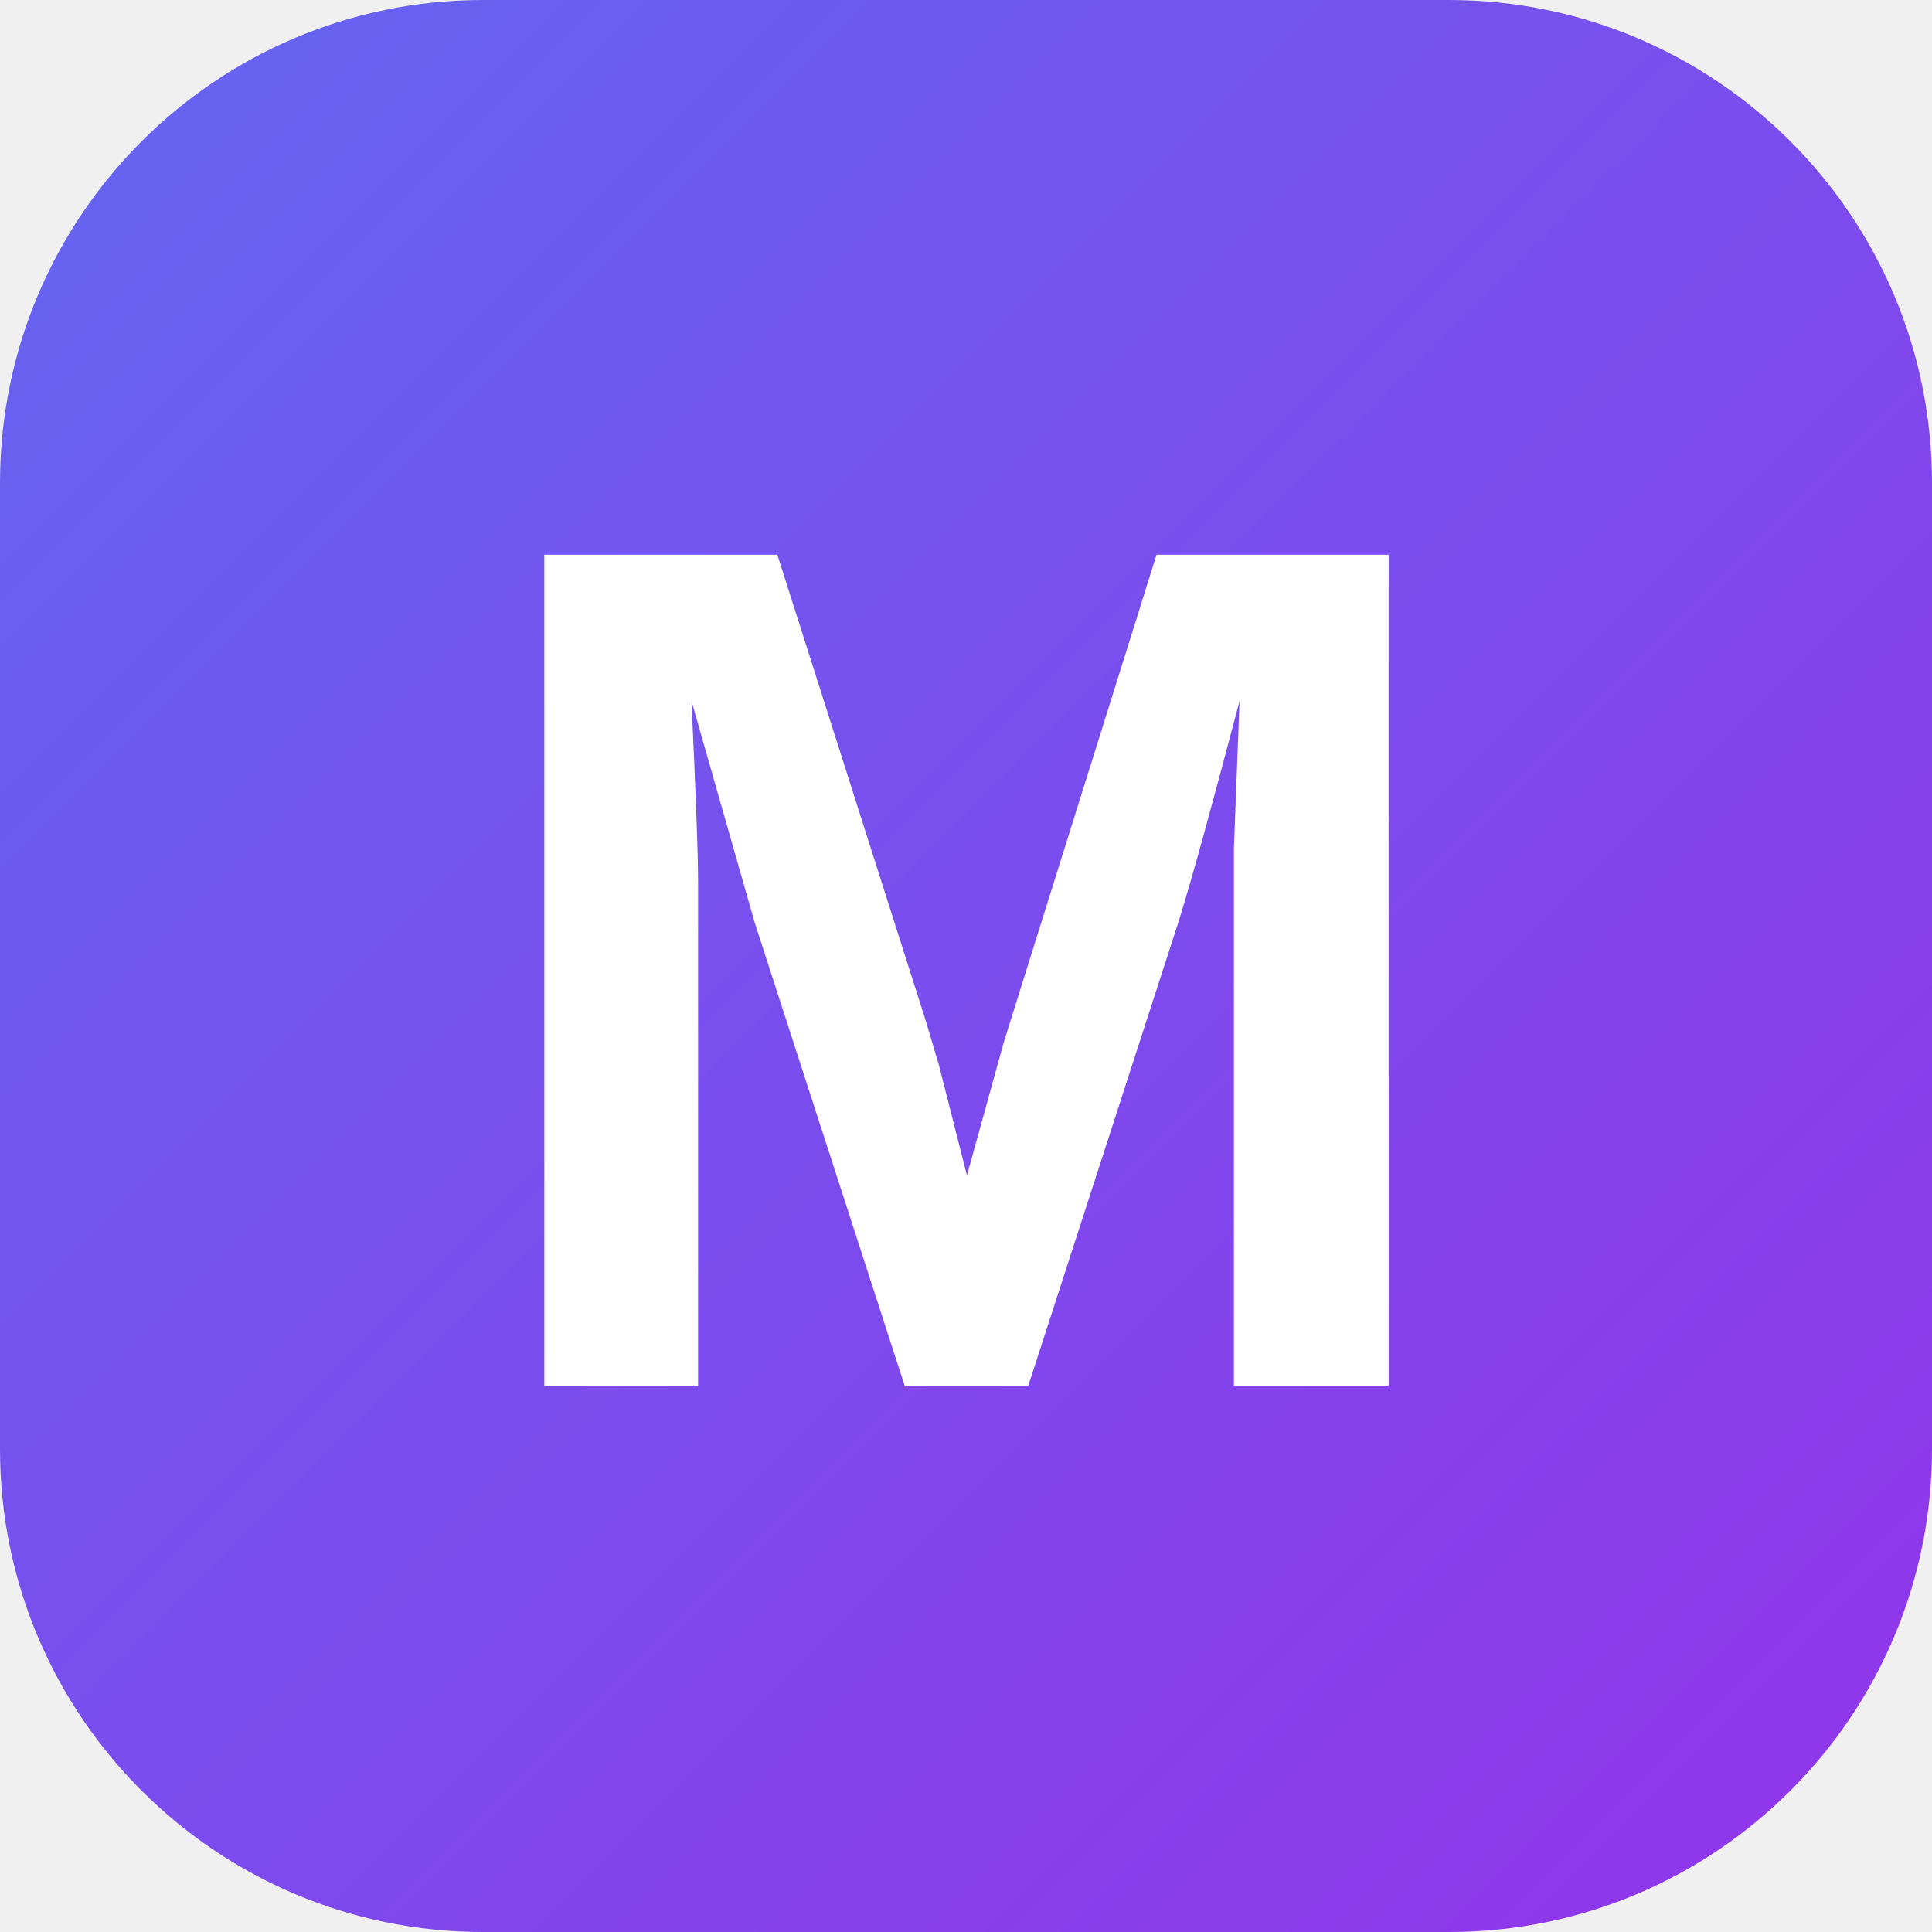
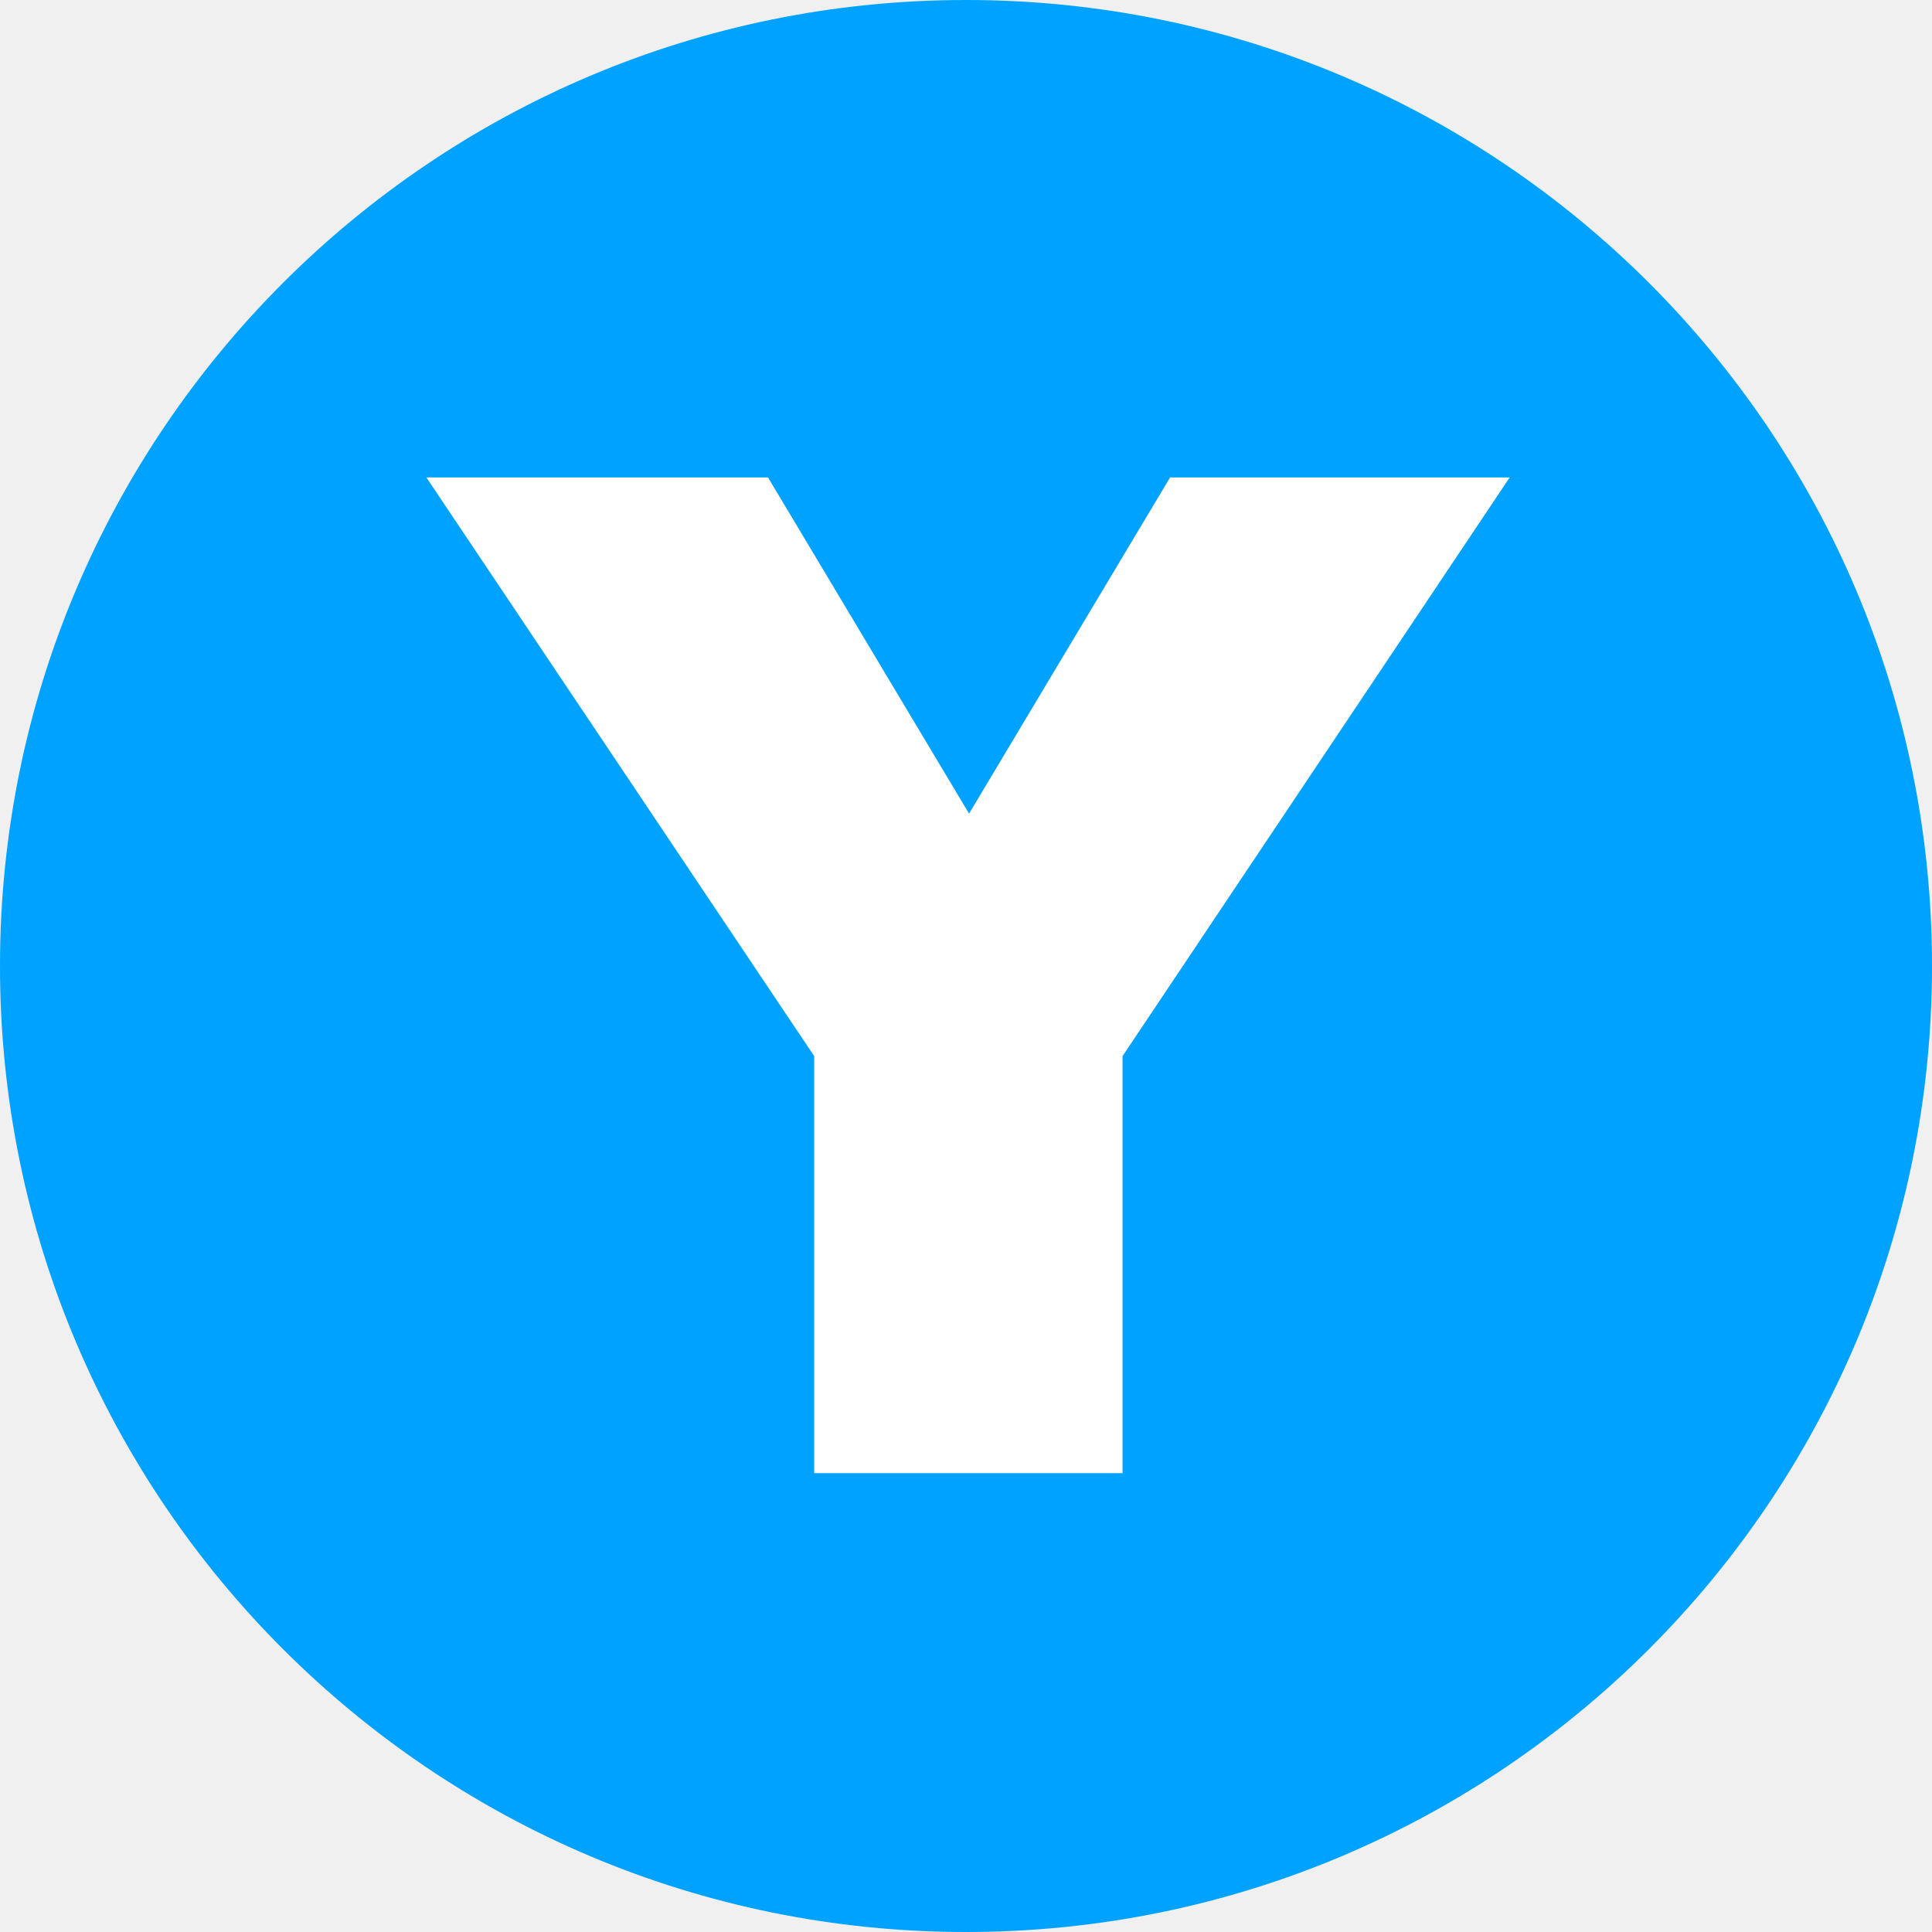
- <svg xmlns="http://www.w3.org/2000/svg" width="32" height="32" viewBox="0 0 32 32" fill="none">
-   <rect width="32" height="32" rx="8" fill="url(#paint0_linear)" />
-   <text x="50%" y="54%" dominant-baseline="middle" text-anchor="middle" fill="white" font-family="Arial, sans-serif" font-weight="bold" font-size="20">M</text>
-   <defs>
-     <linearGradient id="paint0_linear" x1="0" y1="0" x2="32" y2="32" gradientUnits="userSpaceOnUse">
-       <stop stop-color="#6366F1" />
-       <stop offset="1" stop-color="#9333EA" />
-     </linearGradient>
-   </defs>
+ <svg xmlns="http://www.w3.org/2000/svg" viewBox="0 0 200 200">
+   <path fill="#00a2ff" fill-rule="evenodd" d="M200 100C200 44.772 155.228 0 100 0S0 44.772 0 100s44.772 100 100 100 100-44.772 100-100" />
+   <path fill="#fff" d="M44.137 49.422h35.367l20.812 34.805 20.813-34.805h35.156l-40.078 59.906V152.5H84.285v-43.172Z" />
</svg>
